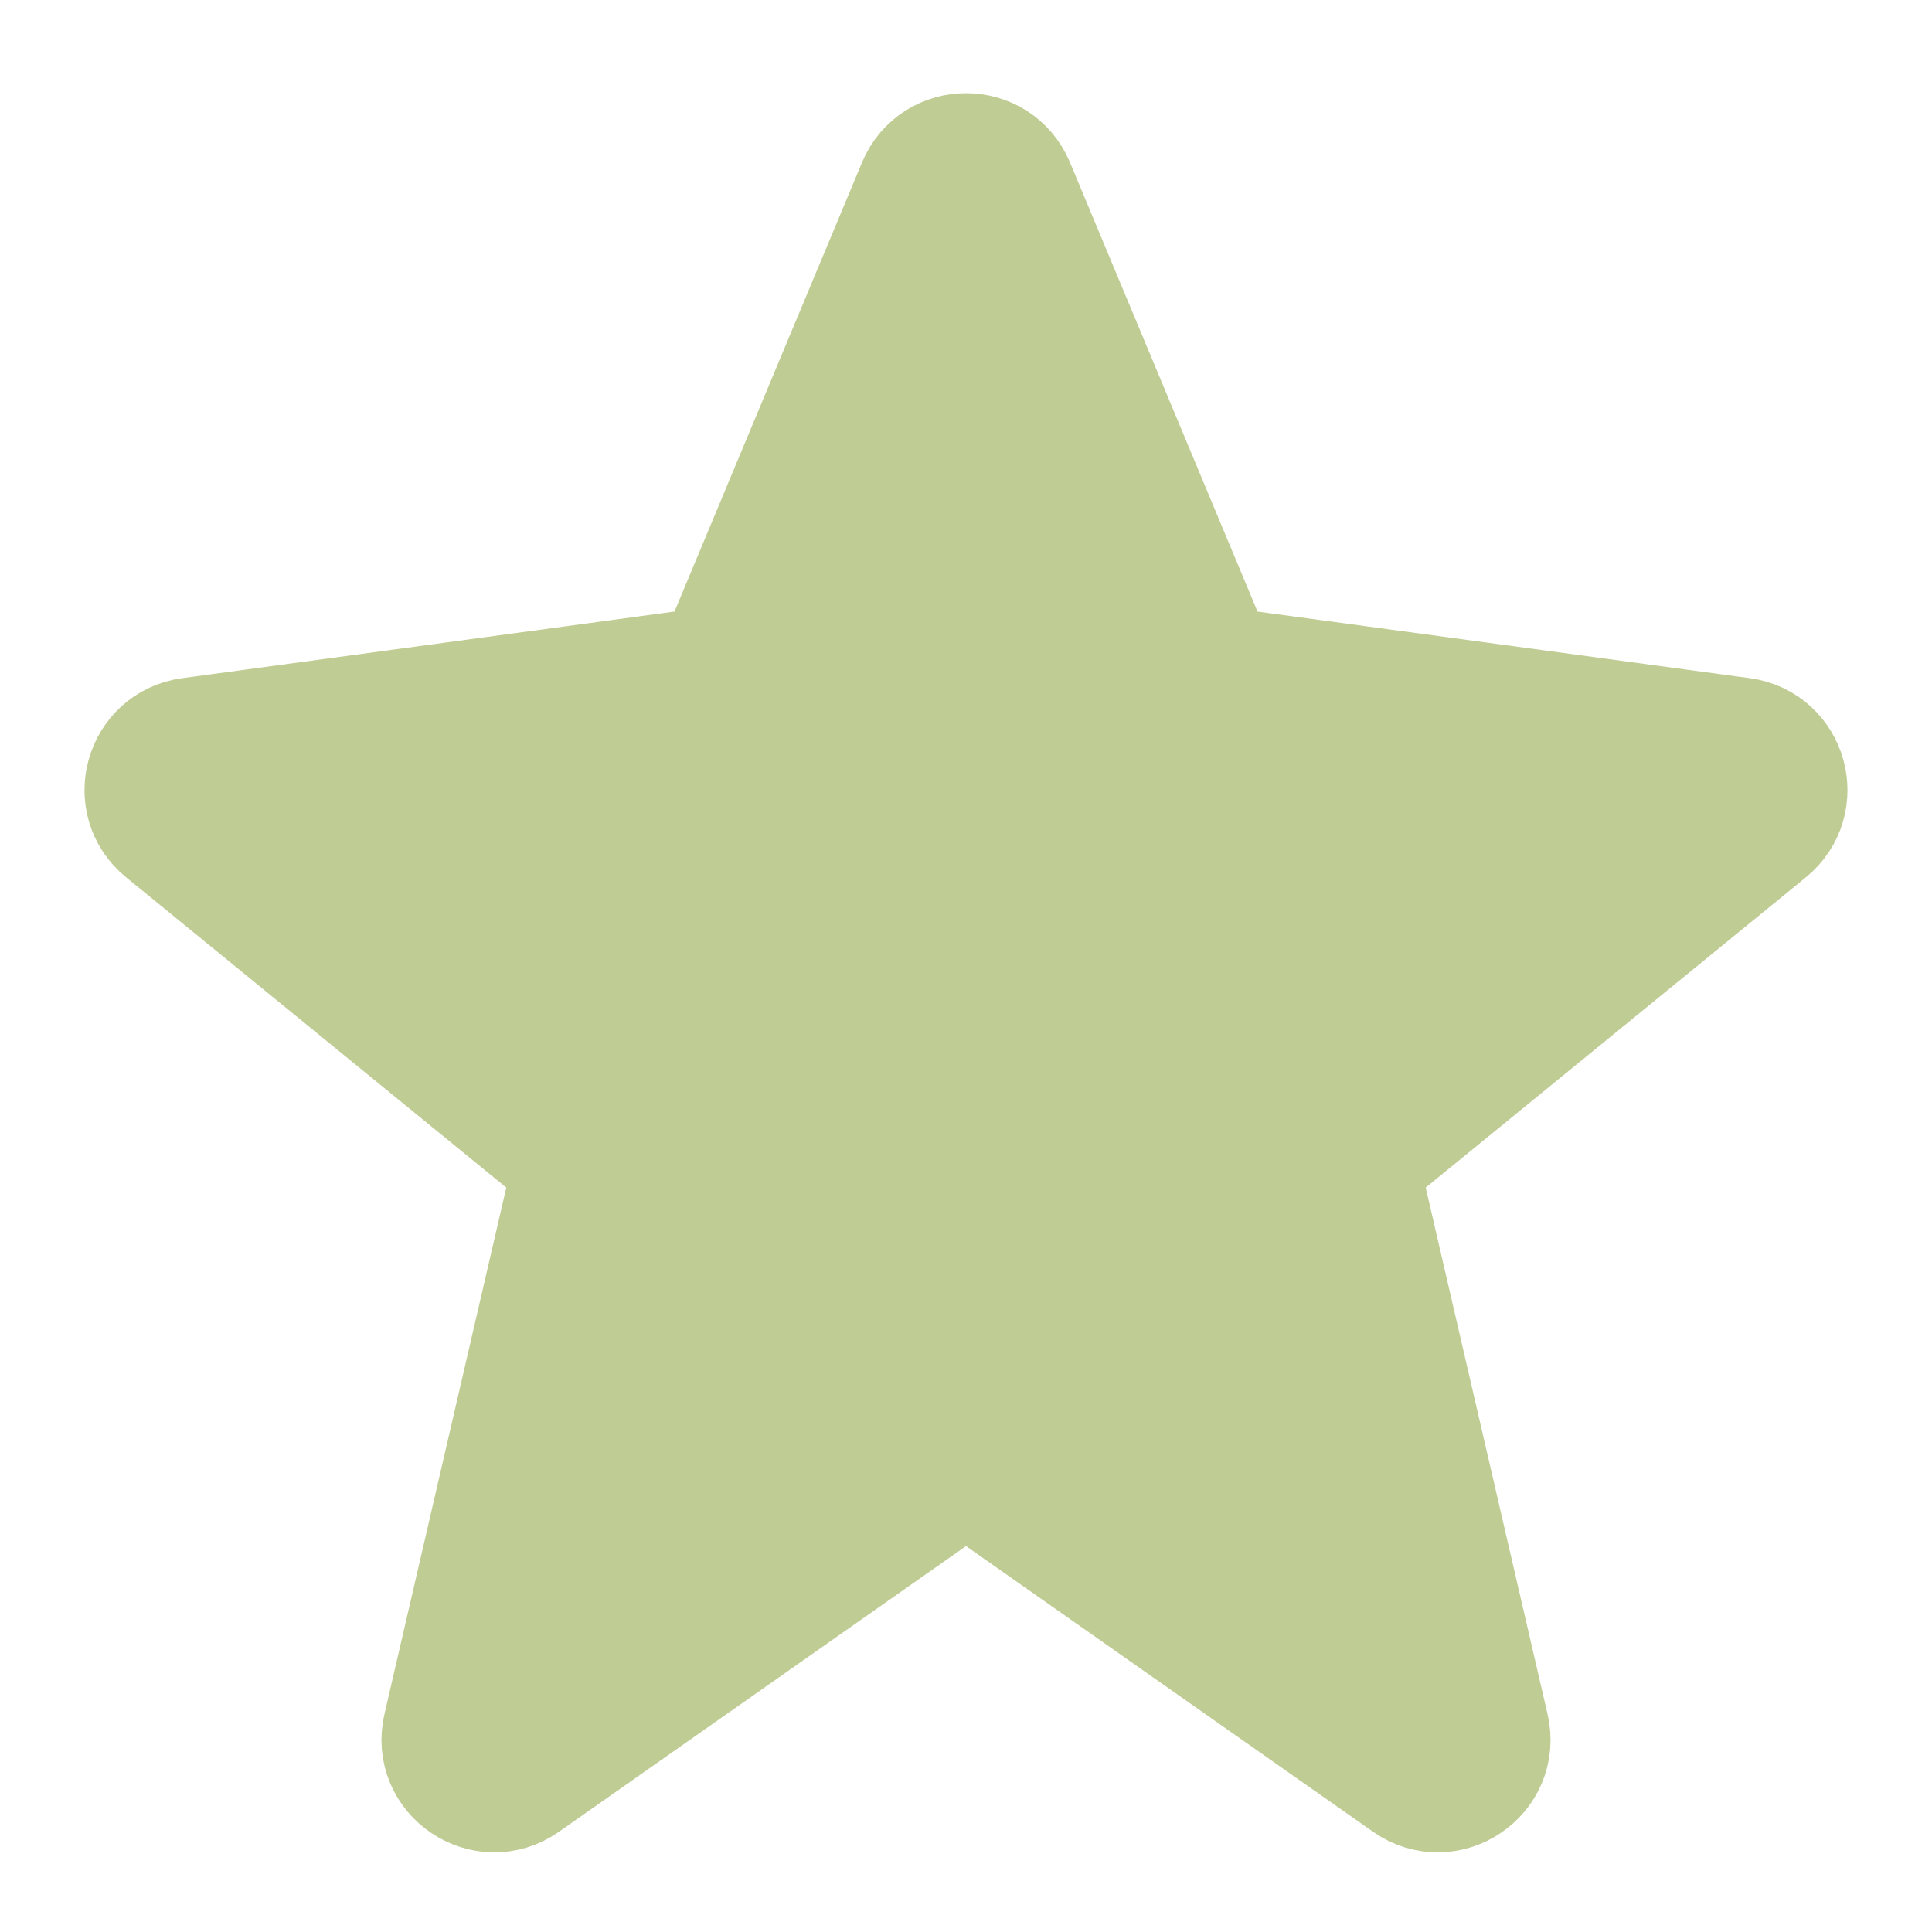
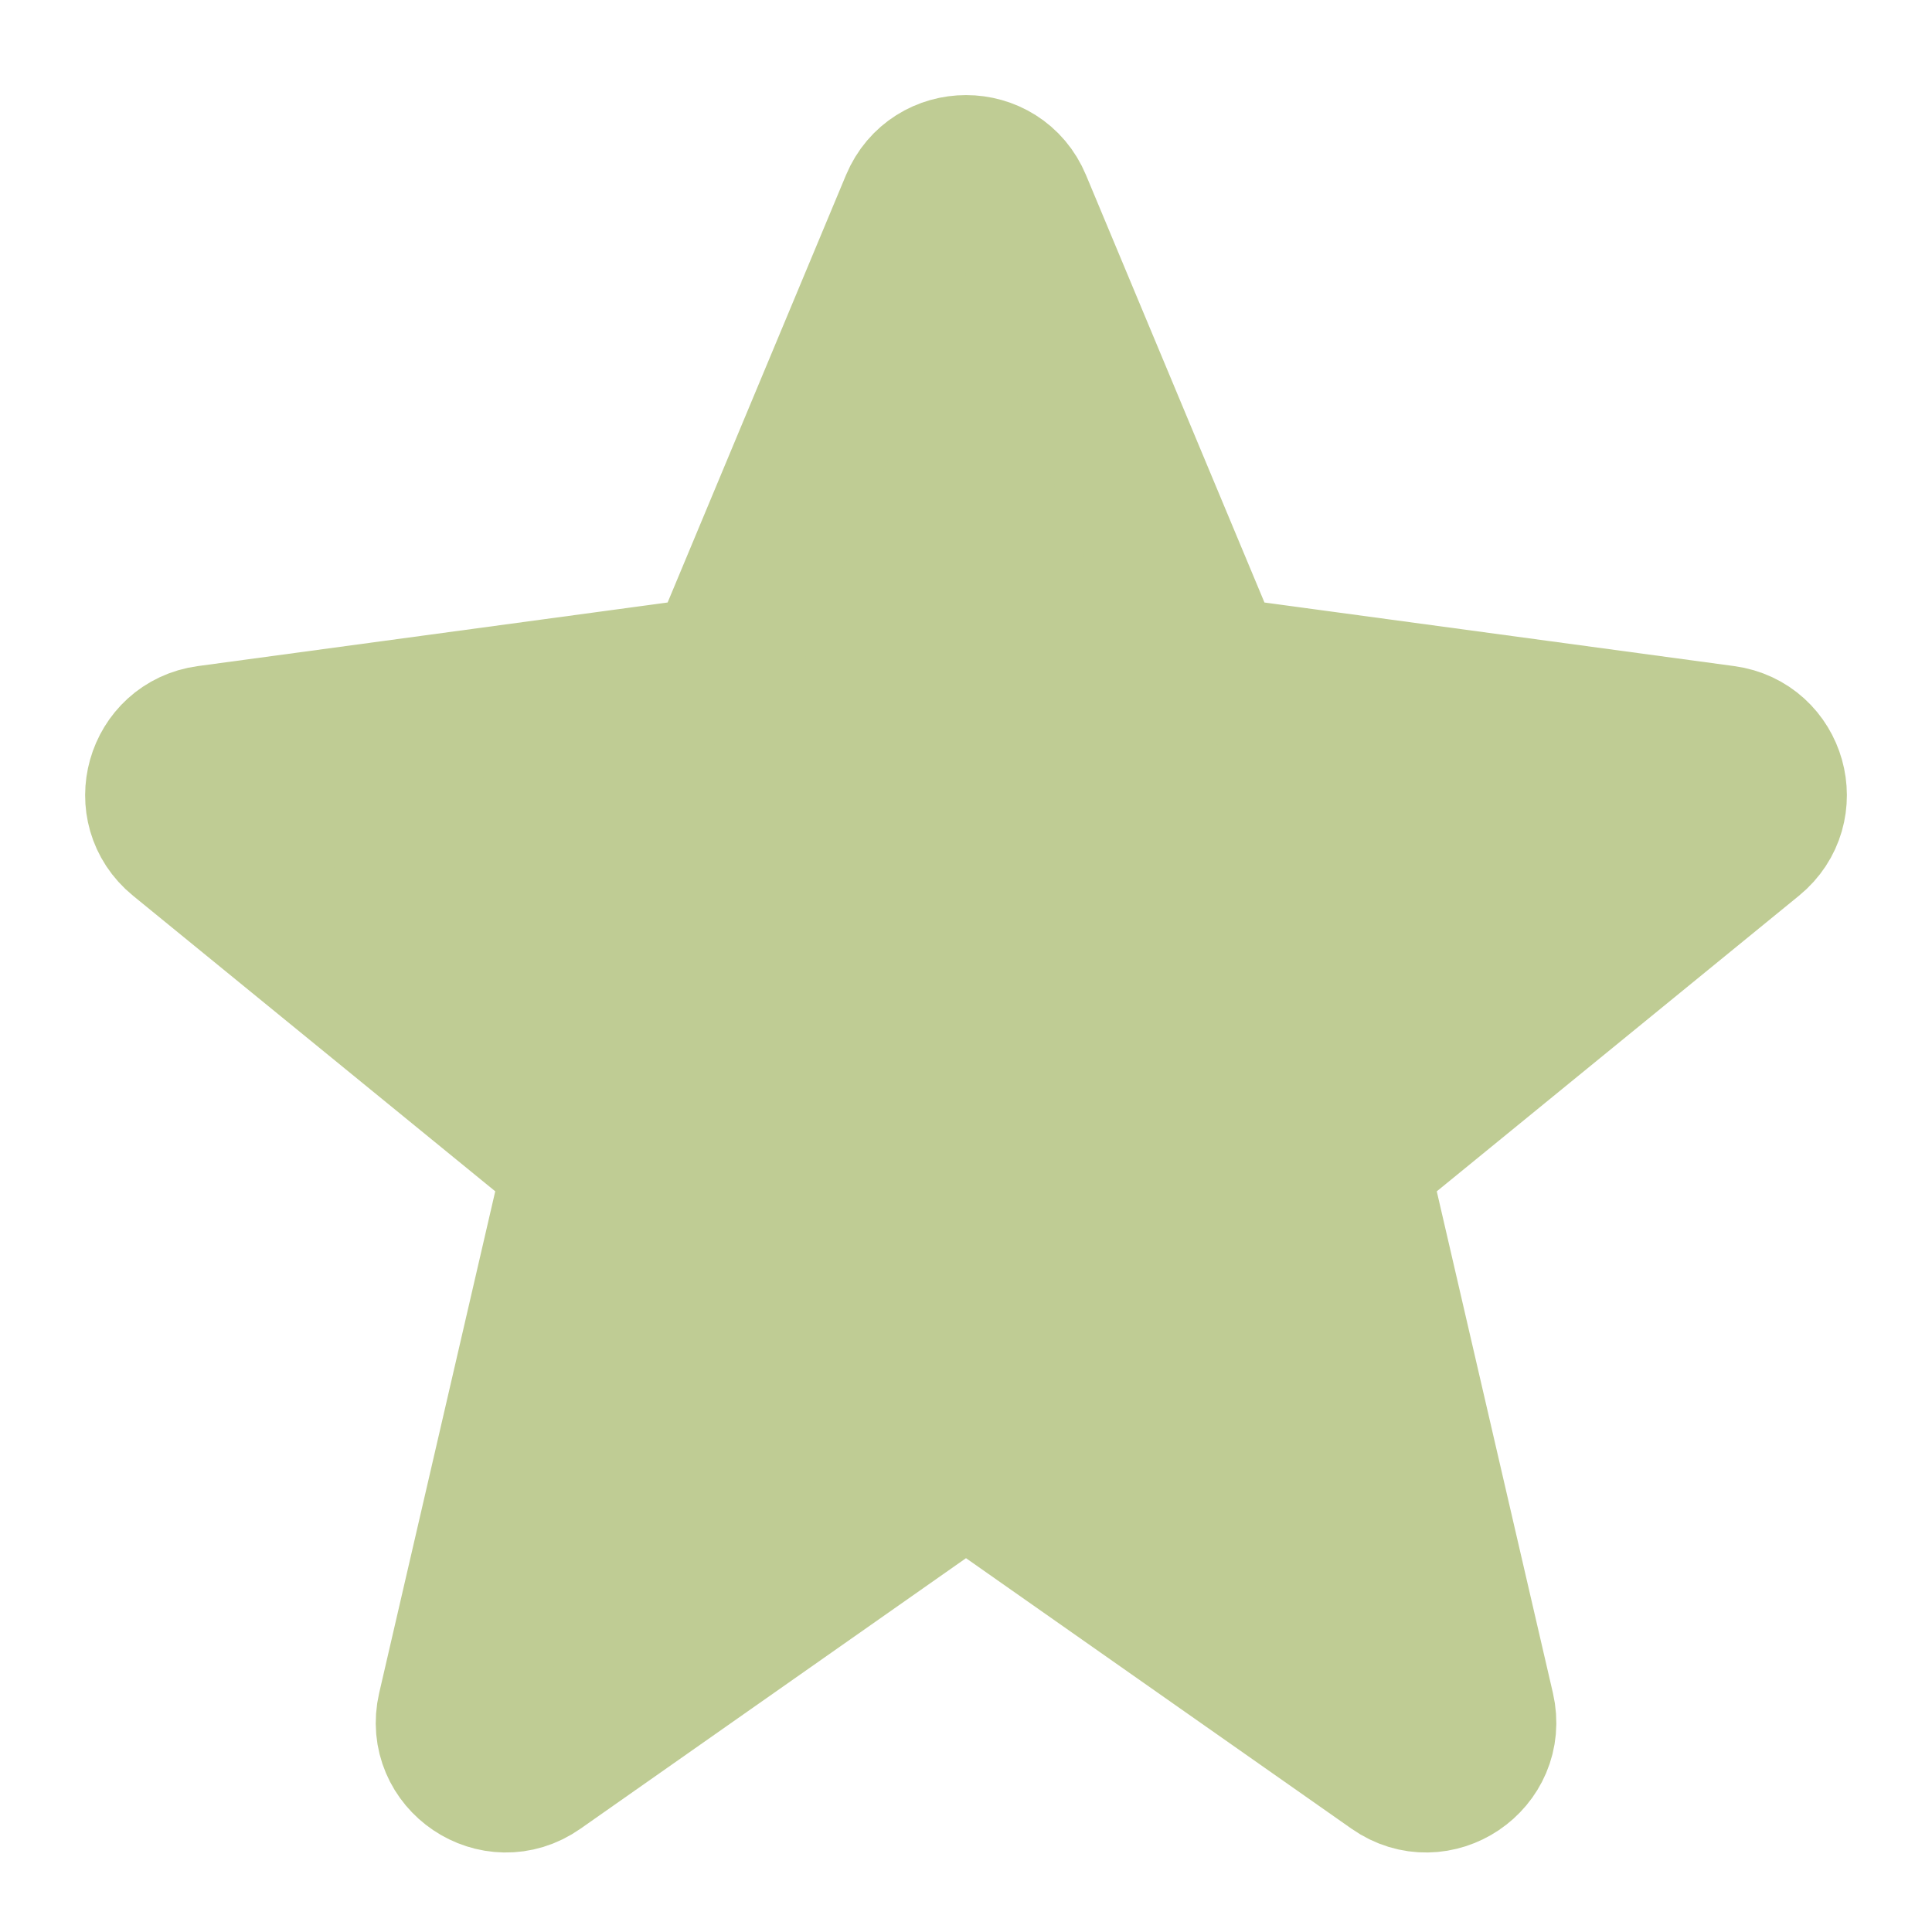
- <svg xmlns="http://www.w3.org/2000/svg" width="30" height="30" viewBox="0 0 30 30" fill="none">
-   <path d="M14.308 2.908C14.565 2.293 15.435 2.293 15.692 2.908L18.659 10.014C18.761 10.26 18.986 10.433 19.25 10.468L27.038 11.522C27.688 11.61 27.919 12.432 27.411 12.847L21.386 17.764C21.164 17.944 21.065 18.235 21.129 18.514L23.056 26.842C23.212 27.512 22.458 28.02 21.895 27.625L15.431 23.088C15.172 22.907 14.828 22.907 14.569 23.088L8.105 27.625C7.542 28.02 6.788 27.512 6.944 26.842L8.871 18.514C8.935 18.235 8.836 17.944 8.614 17.764L2.589 12.847C2.08 12.432 2.312 11.61 2.962 11.522L10.75 10.468C11.014 10.433 11.239 10.26 11.341 10.014L14.308 2.908Z" fill="#BFCC94" stroke="#BFCC94" stroke-width="2" stroke-miterlimit="3.329" stroke-linecap="round" stroke-linejoin="round" />
+ <svg xmlns="http://www.w3.org/2000/svg" width="26" height="26" viewBox="0 0 26 26" fill="none">
+   <path d="M12.308 2.741C12.565 2.126 13.436 2.126 13.692 2.741L16.149 8.626C16.251 8.872 16.477 9.044 16.74 9.08L23.204 9.955C23.855 10.043 24.086 10.864 23.578 11.279L18.583 15.356C18.361 15.536 18.262 15.827 18.326 16.106L19.924 23.008C20.079 23.679 19.325 24.187 18.762 23.791L13.431 20.05C13.172 19.868 12.828 19.868 12.569 20.05L7.238 23.791C6.675 24.187 5.922 23.679 6.077 23.009L7.674 16.106C7.738 15.827 7.639 15.536 7.418 15.356L2.422 11.279C1.914 10.864 2.146 10.043 2.796 9.955L9.26 9.08C9.524 9.044 9.749 8.872 9.852 8.626L12.308 2.741Z" fill="#BFCC94" stroke="#BFCC94" stroke-width="2" stroke-miterlimit="3.329" stroke-linecap="round" stroke-linejoin="round" />
</svg>
